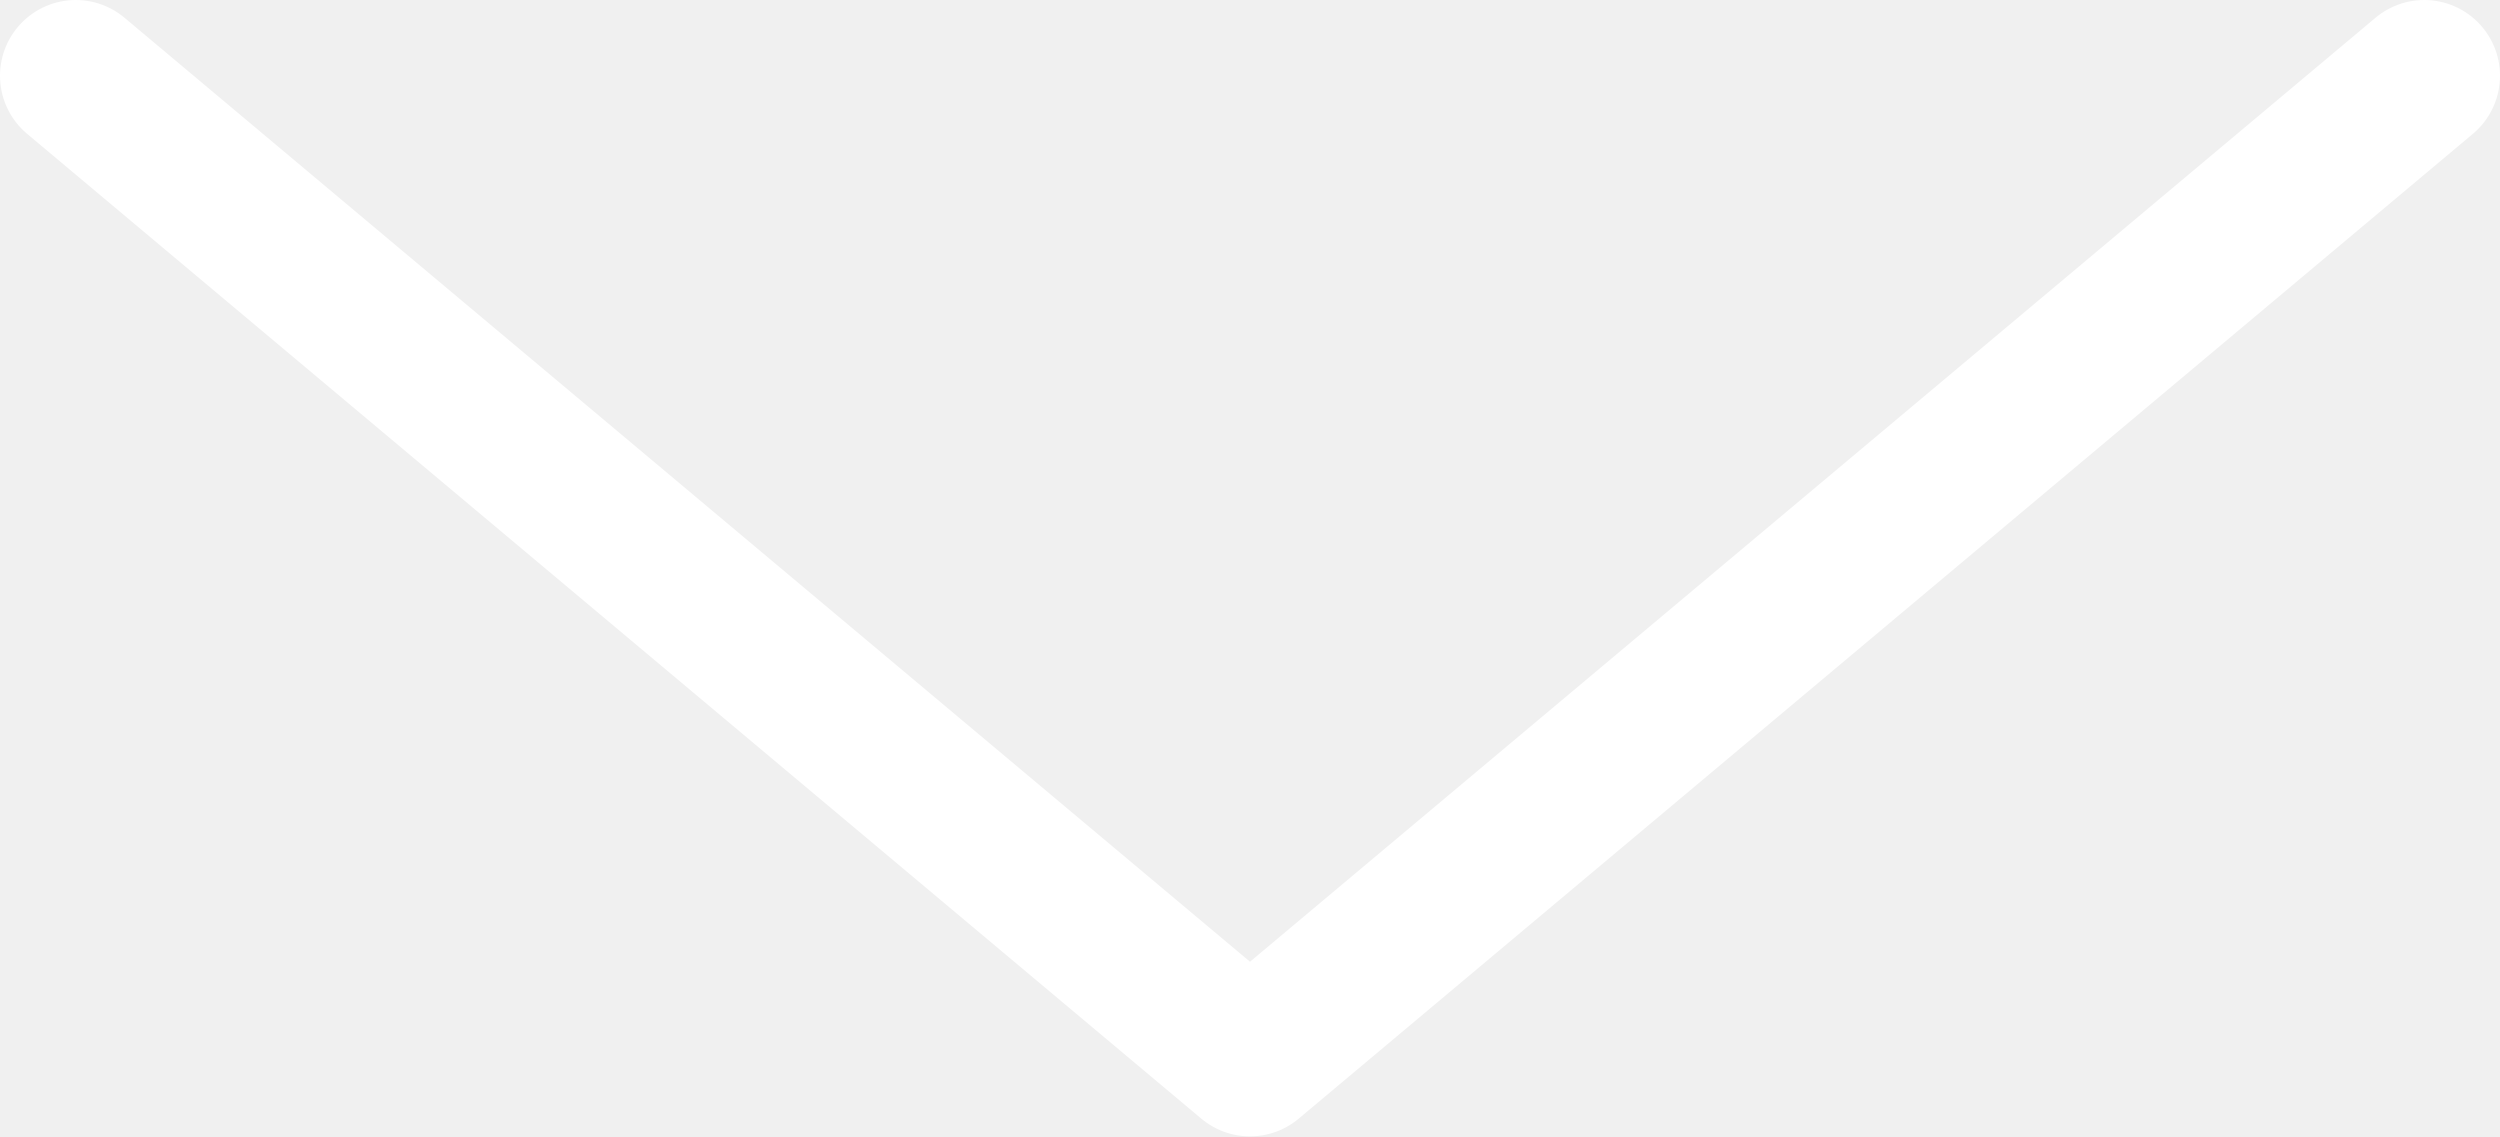
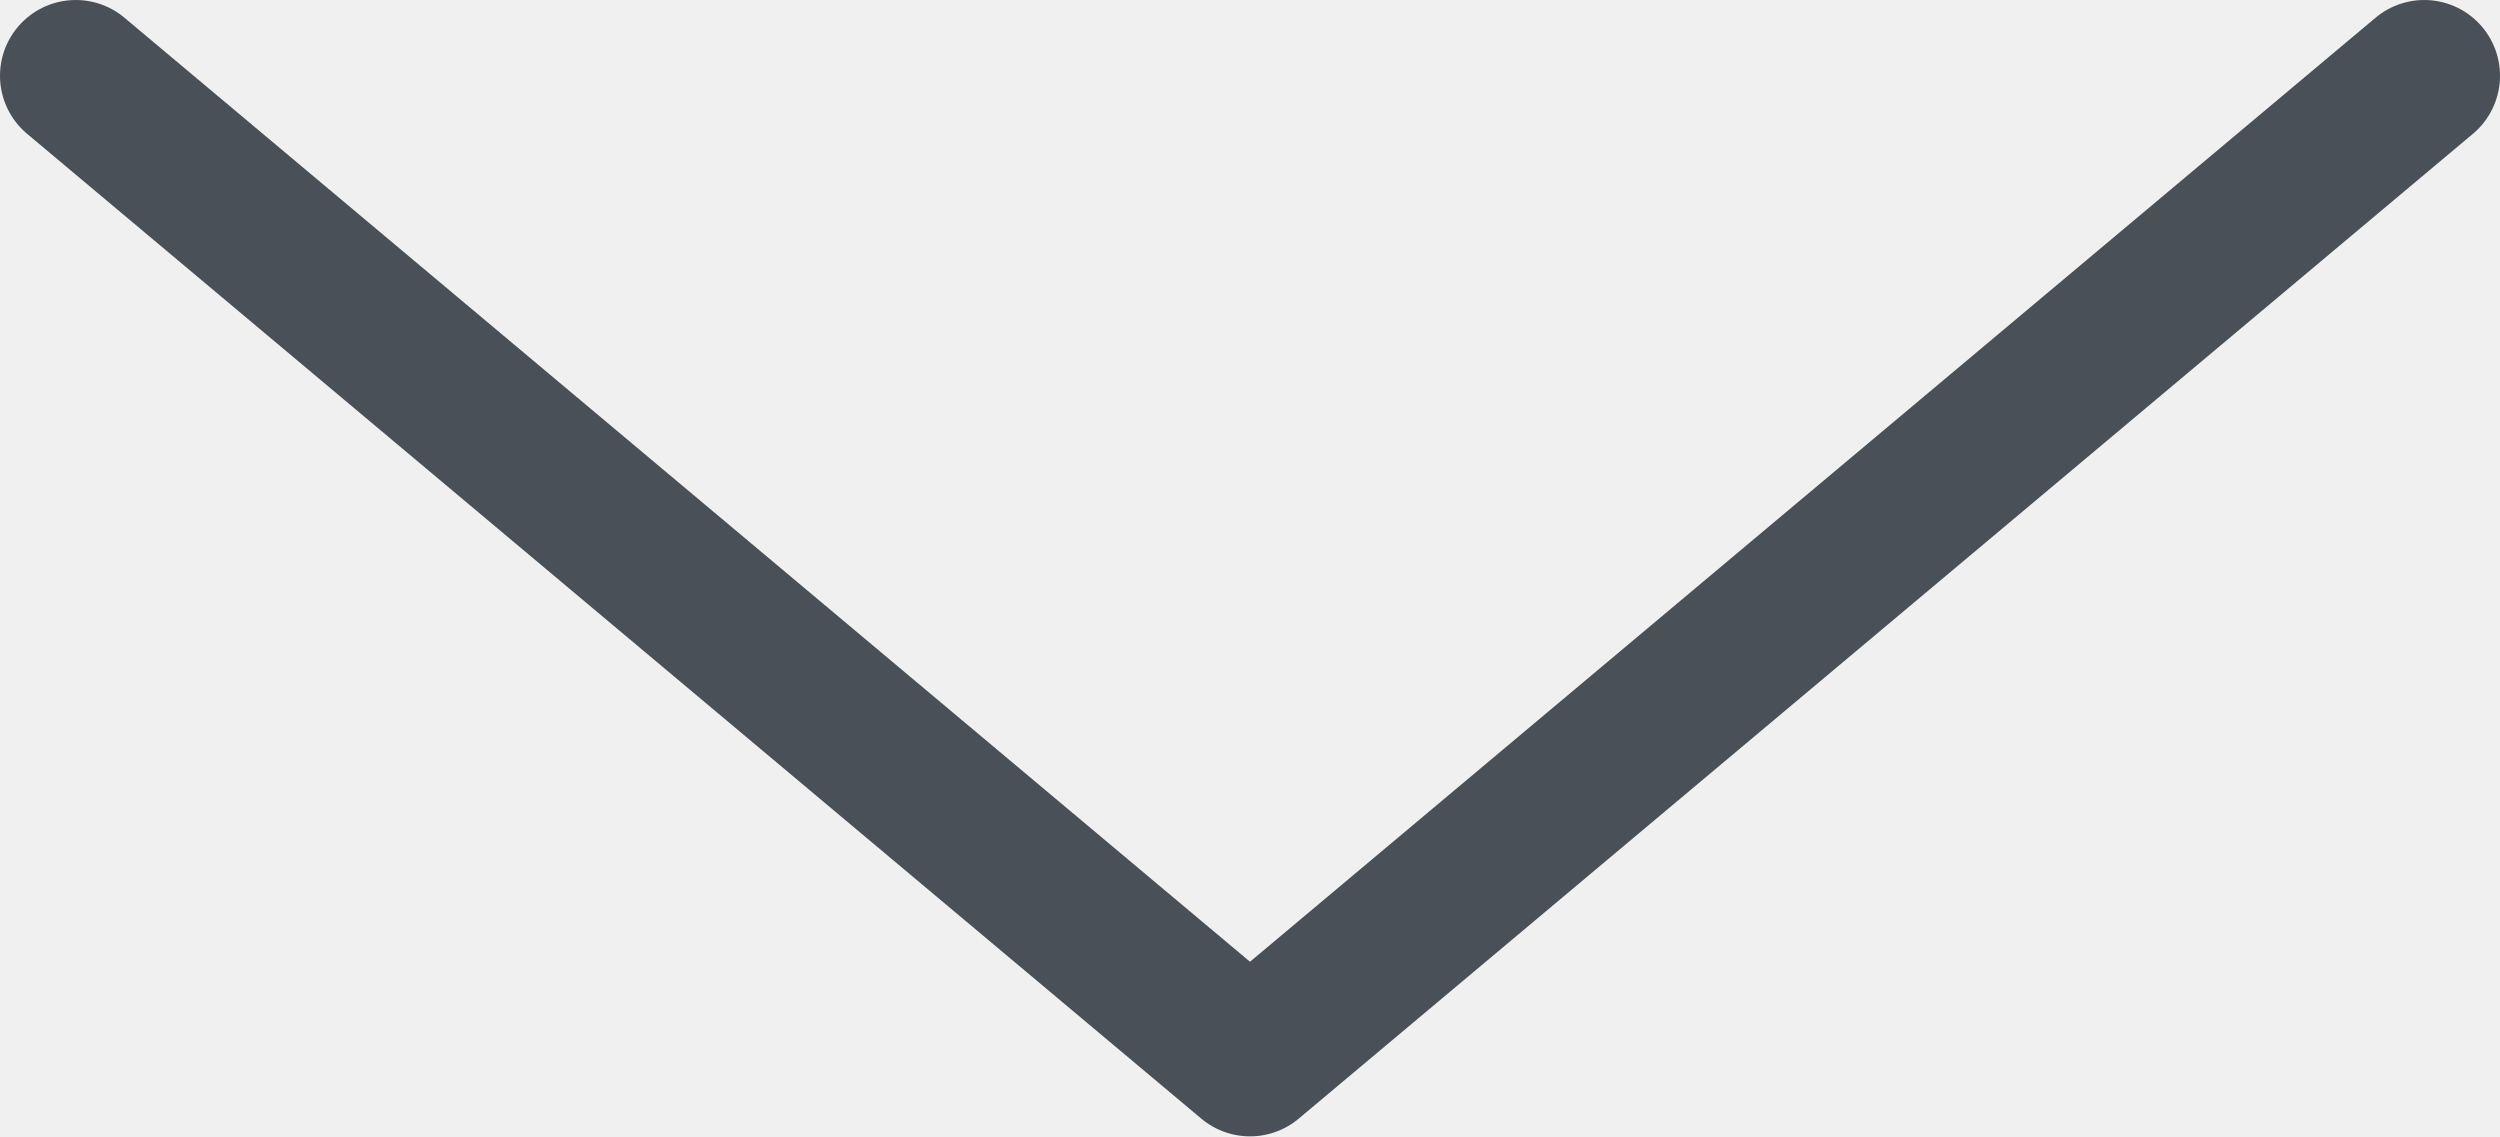
<svg xmlns="http://www.w3.org/2000/svg" width="33" height="15" viewBox="0 0 33 15" fill="none">
-   <path d="M32 1L16.5 14L1 1" stroke="white" stroke-width="2" stroke-linecap="round" stroke-linejoin="round" />
+   <path d="M32 1L16.5 14L1 1" stroke="#495057" stroke-width="2" stroke-linecap="round" stroke-linejoin="round" />
</svg>
